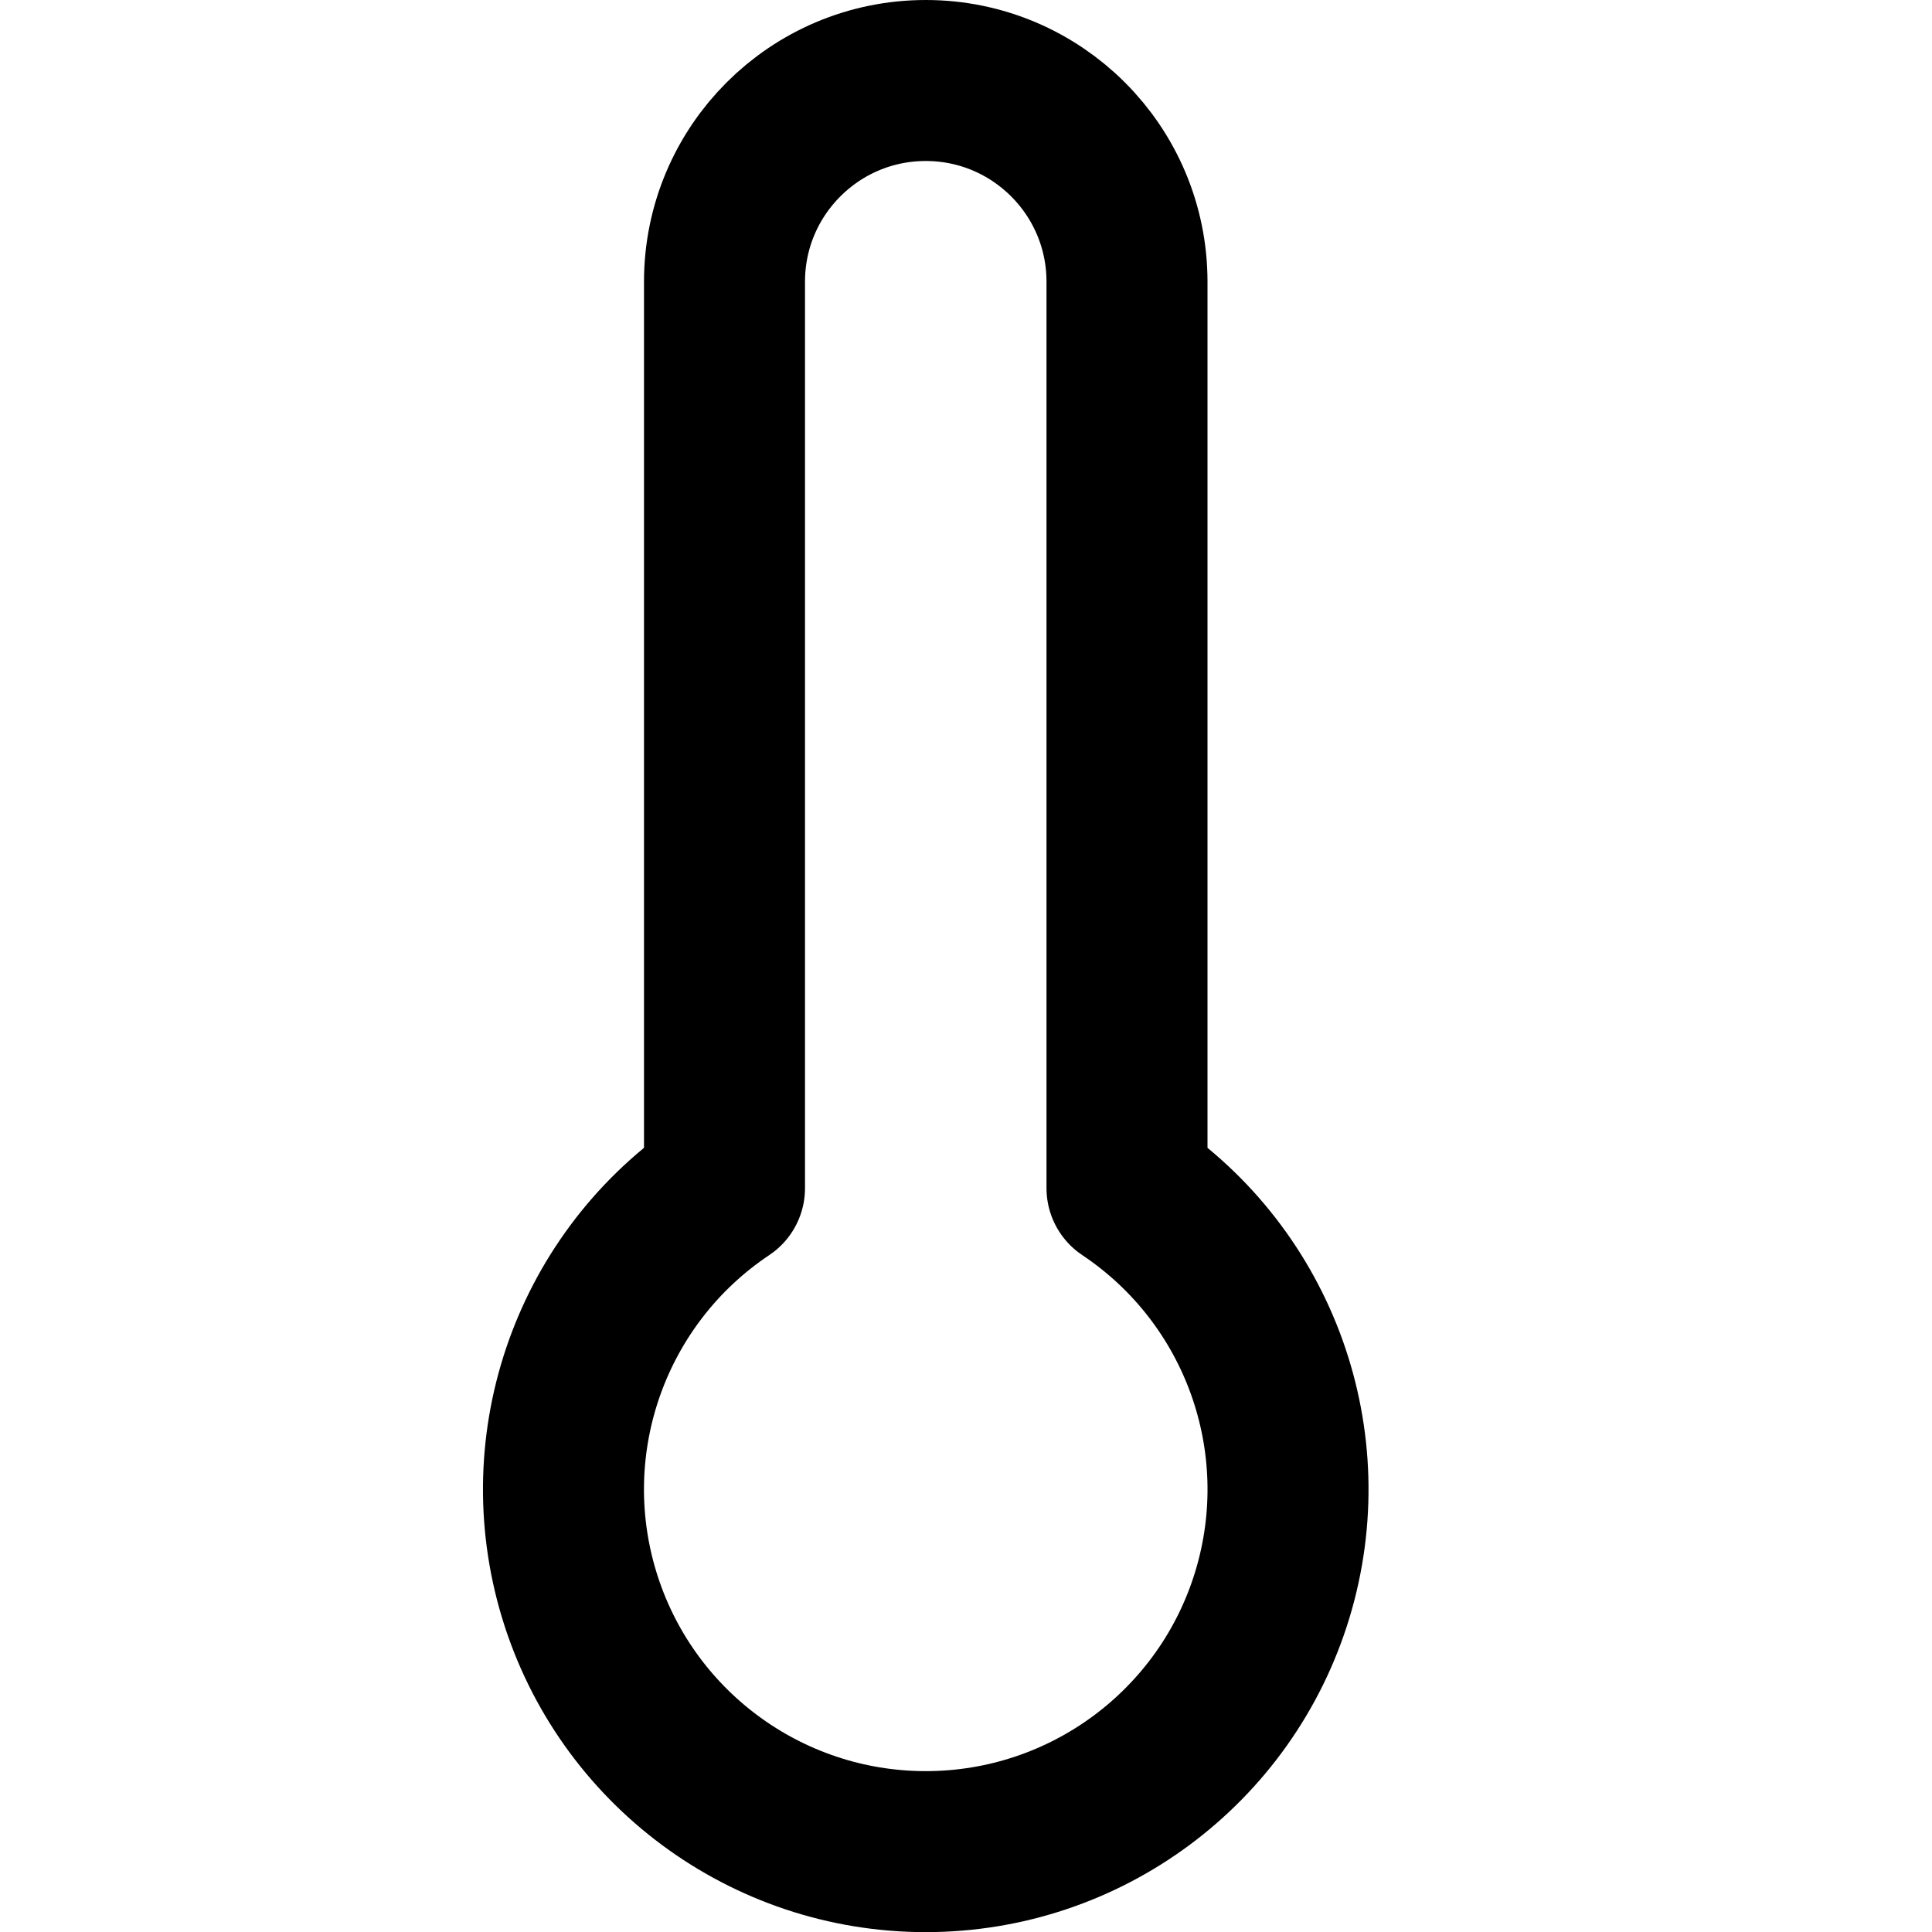
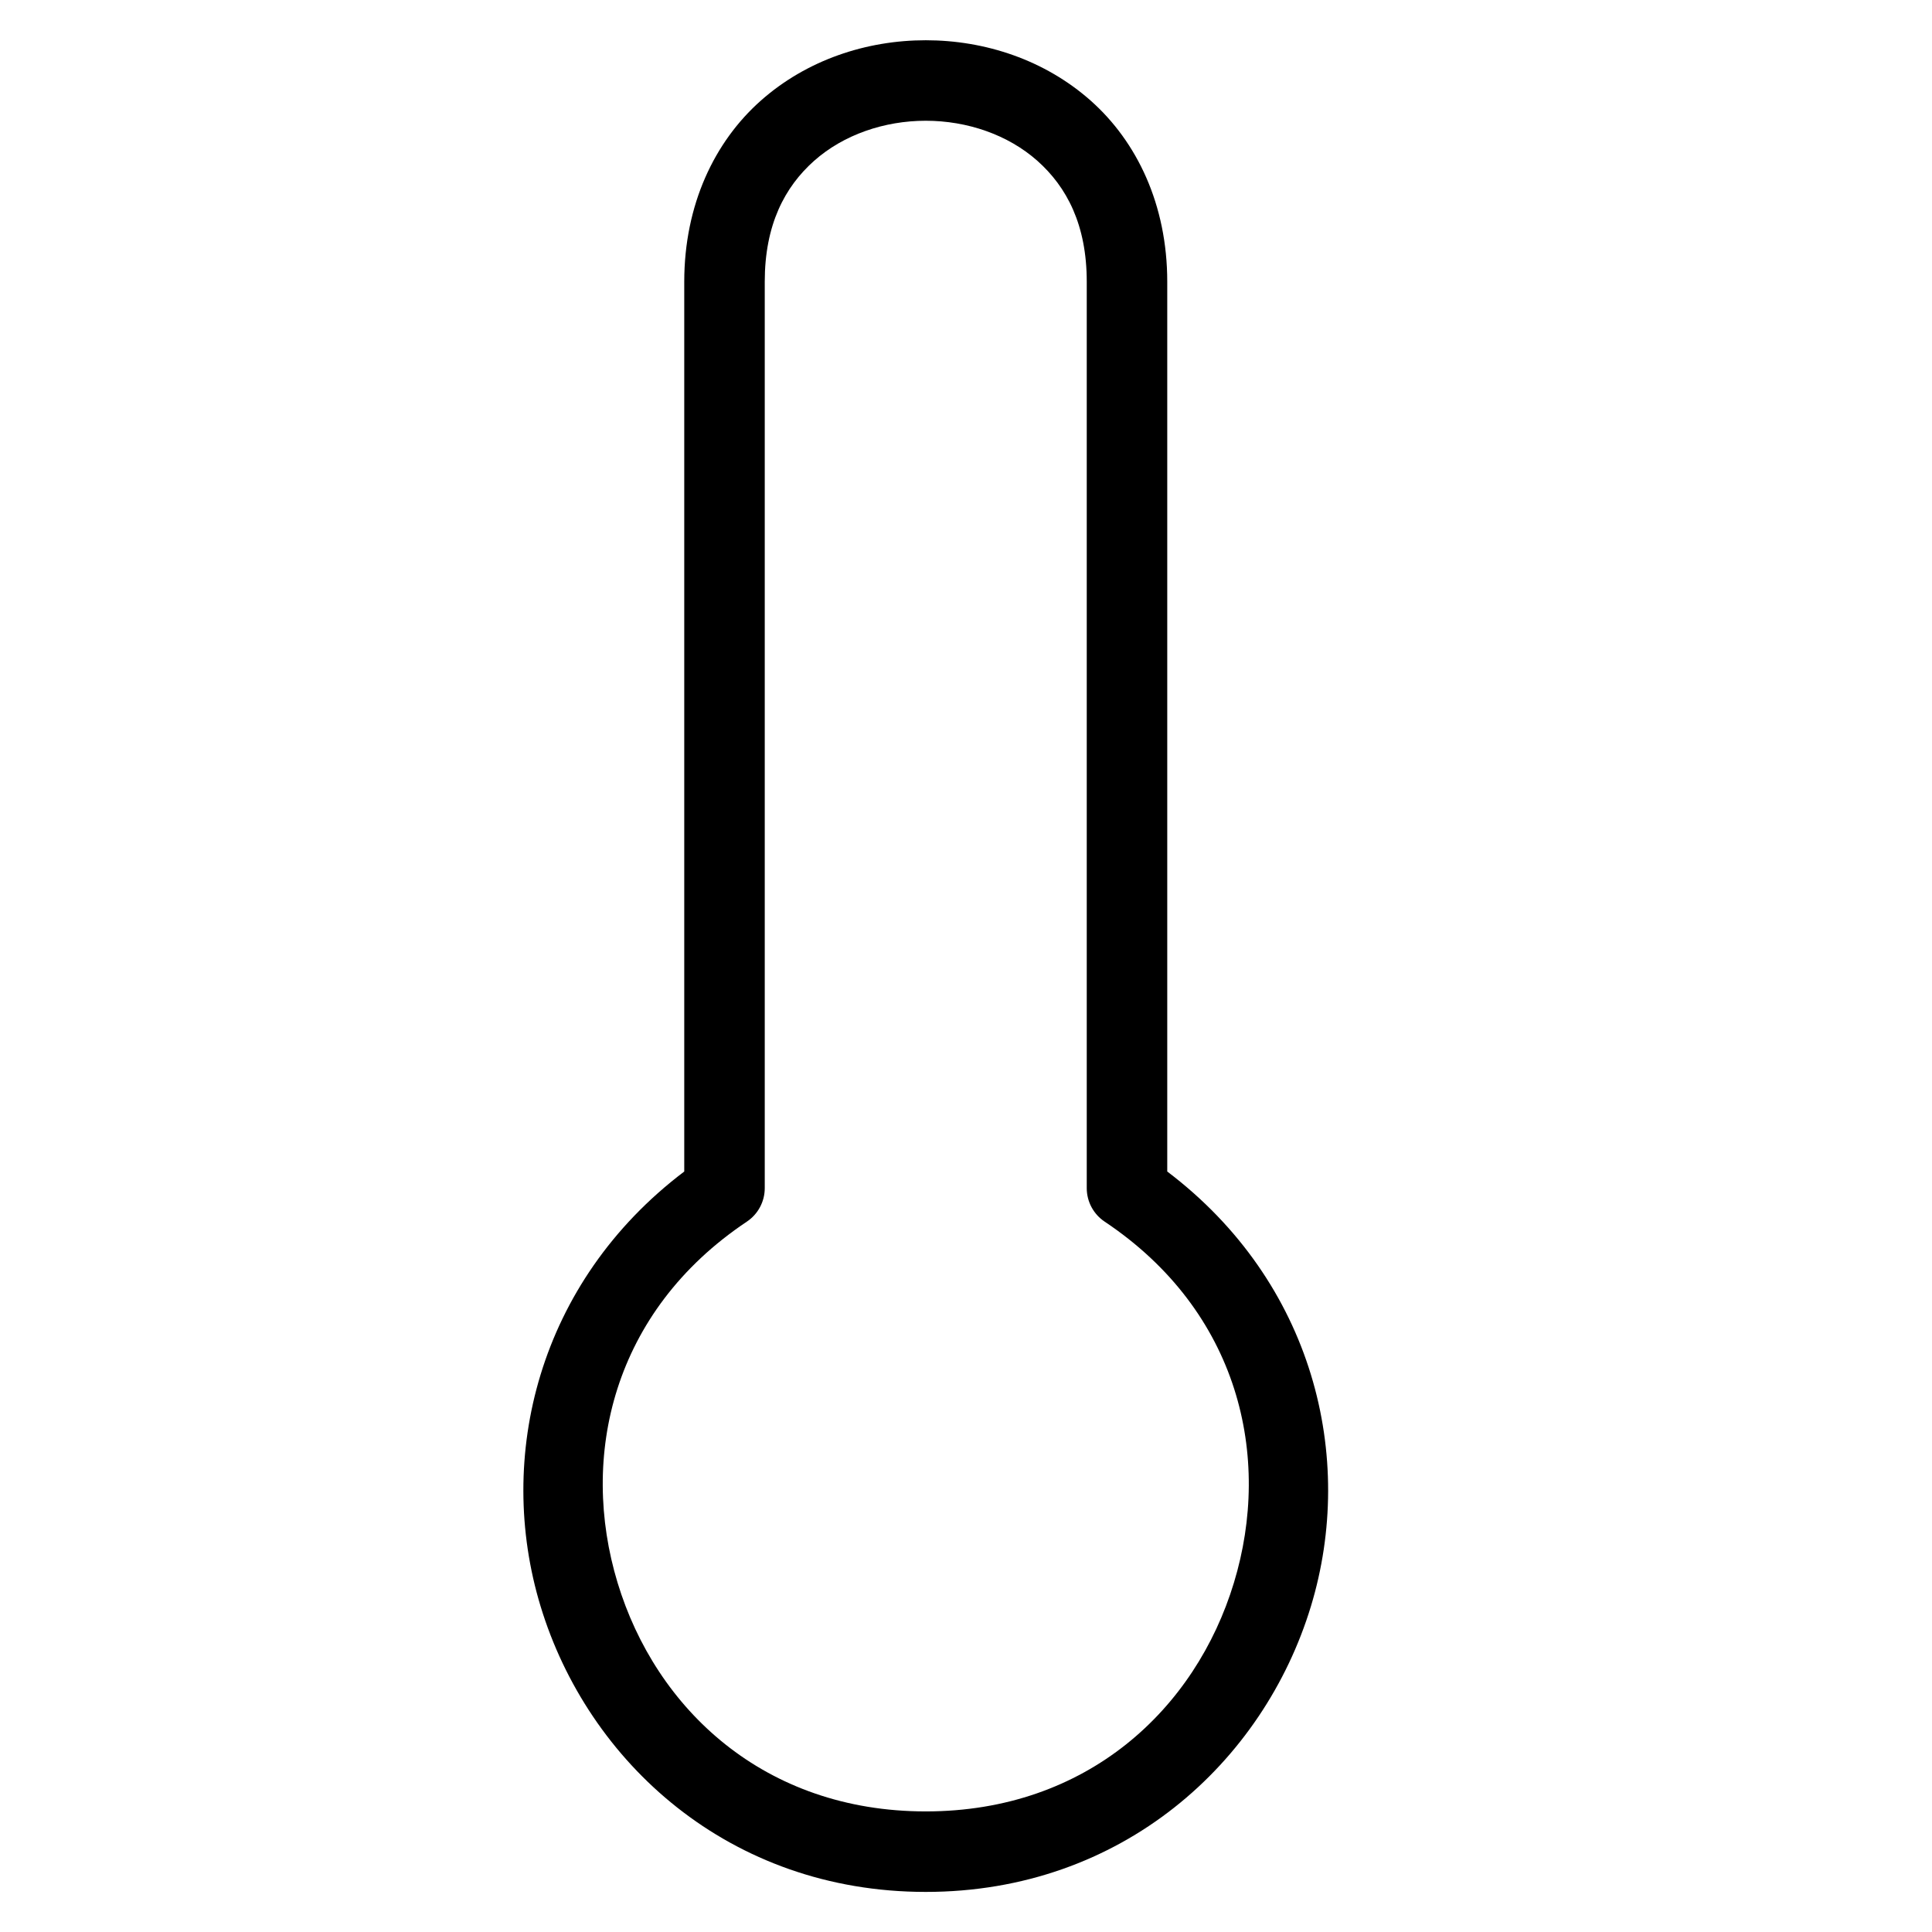
- <svg xmlns="http://www.w3.org/2000/svg" width="24" height="24" viewBox="0 0 24 24" fill="none" stroke="#000" stroke-width="2" stroke-linecap="round" stroke-linejoin="round">
-   <path d="M14 14.76V3.5a2.5 2.5 0 0 0-5 0v11.26a4.5 4.5 0 1 0 5 0z" />
+ <svg xmlns="http://www.w3.org/2000/svg" width="24" height="24" viewBox="0 0 24 24" fill="none" stroke="#000" stroke-width="1" stroke-linecap="round" stroke-linejoin="round" version="1.1" id="svg4">
+   <defs id="defs8" />
+   <path style="color:#000000;font-style:normal;font-variant:normal;font-weight:normal;font-stretch:normal;font-size:medium;line-height:normal;font-family:sans-serif;font-variant-ligatures:normal;font-variant-position:normal;font-variant-caps:normal;font-variant-numeric:normal;font-variant-alternates:normal;font-feature-settings:normal;text-indent:0;text-align:start;text-decoration:none;text-decoration-line:none;text-decoration-style:solid;text-decoration-color:#000000;letter-spacing:normal;word-spacing:normal;text-transform:none;writing-mode:lr-tb;direction:ltr;text-orientation:mixed;dominant-baseline:auto;baseline-shift:baseline;text-anchor:start;white-space:normal;shape-padding:0;clip-rule:nonzero;display:inline;overflow:visible;visibility:visible;opacity:1;isolation:auto;mix-blend-mode:normal;color-interpolation:sRGB;color-interpolation-filters:linearRGB;solid-color:#000000;solid-opacity:1;vector-effect:none;fill:#000000;fill-opacity:1;fill-rule:nonzero;stroke:none;stroke-width:1;stroke-linecap:butt;stroke-linejoin:miter;stroke-miterlimit:4;stroke-dasharray:none;stroke-dashoffset:0;stroke-opacity:1;color-rendering:auto;image-rendering:auto;shape-rendering:auto;text-rendering:auto;enable-background:accumulate" d="M 11.5,0.5 C 10.764,0.5 10.021,0.744 9.449,1.252 8.877,1.76 8.5,2.542 8.5,3.5 v 11.053 c -1.816,1.375 -2.347,3.55 -1.785,5.4 0.588,1.937 2.344,3.549 4.785,3.549 2.441,0 4.197,-1.612 4.785,-3.549 0.562,-1.851 0.031,-4.025 -1.785,-5.4 V 3.5 C 14.5,2.542 14.123,1.76 13.551,1.252 12.979,0.744 12.236,0.5 11.5,0.5 Z m 0,1 c 0.514,0 1.021,0.173 1.387,0.498 C 13.252,2.323 13.5,2.792 13.5,3.5 v 11.26 a 0.5,0.5 0 0 0 0.223,0.416 c 1.671,1.116 2.081,2.921 1.605,4.486 -0.475,1.566 -1.82,2.84 -3.828,2.84 -2.009,0 -3.353,-1.274 -3.828,-2.84 C 7.197,18.096 7.607,16.292 9.277,15.176 A 0.5,0.5 0 0 0 9.5,14.76 V 3.5 C 9.5,2.792 9.748,2.323 10.113,1.998 10.479,1.673 10.986,1.5 11.5,1.5 Z" id="path2" />
</svg>
